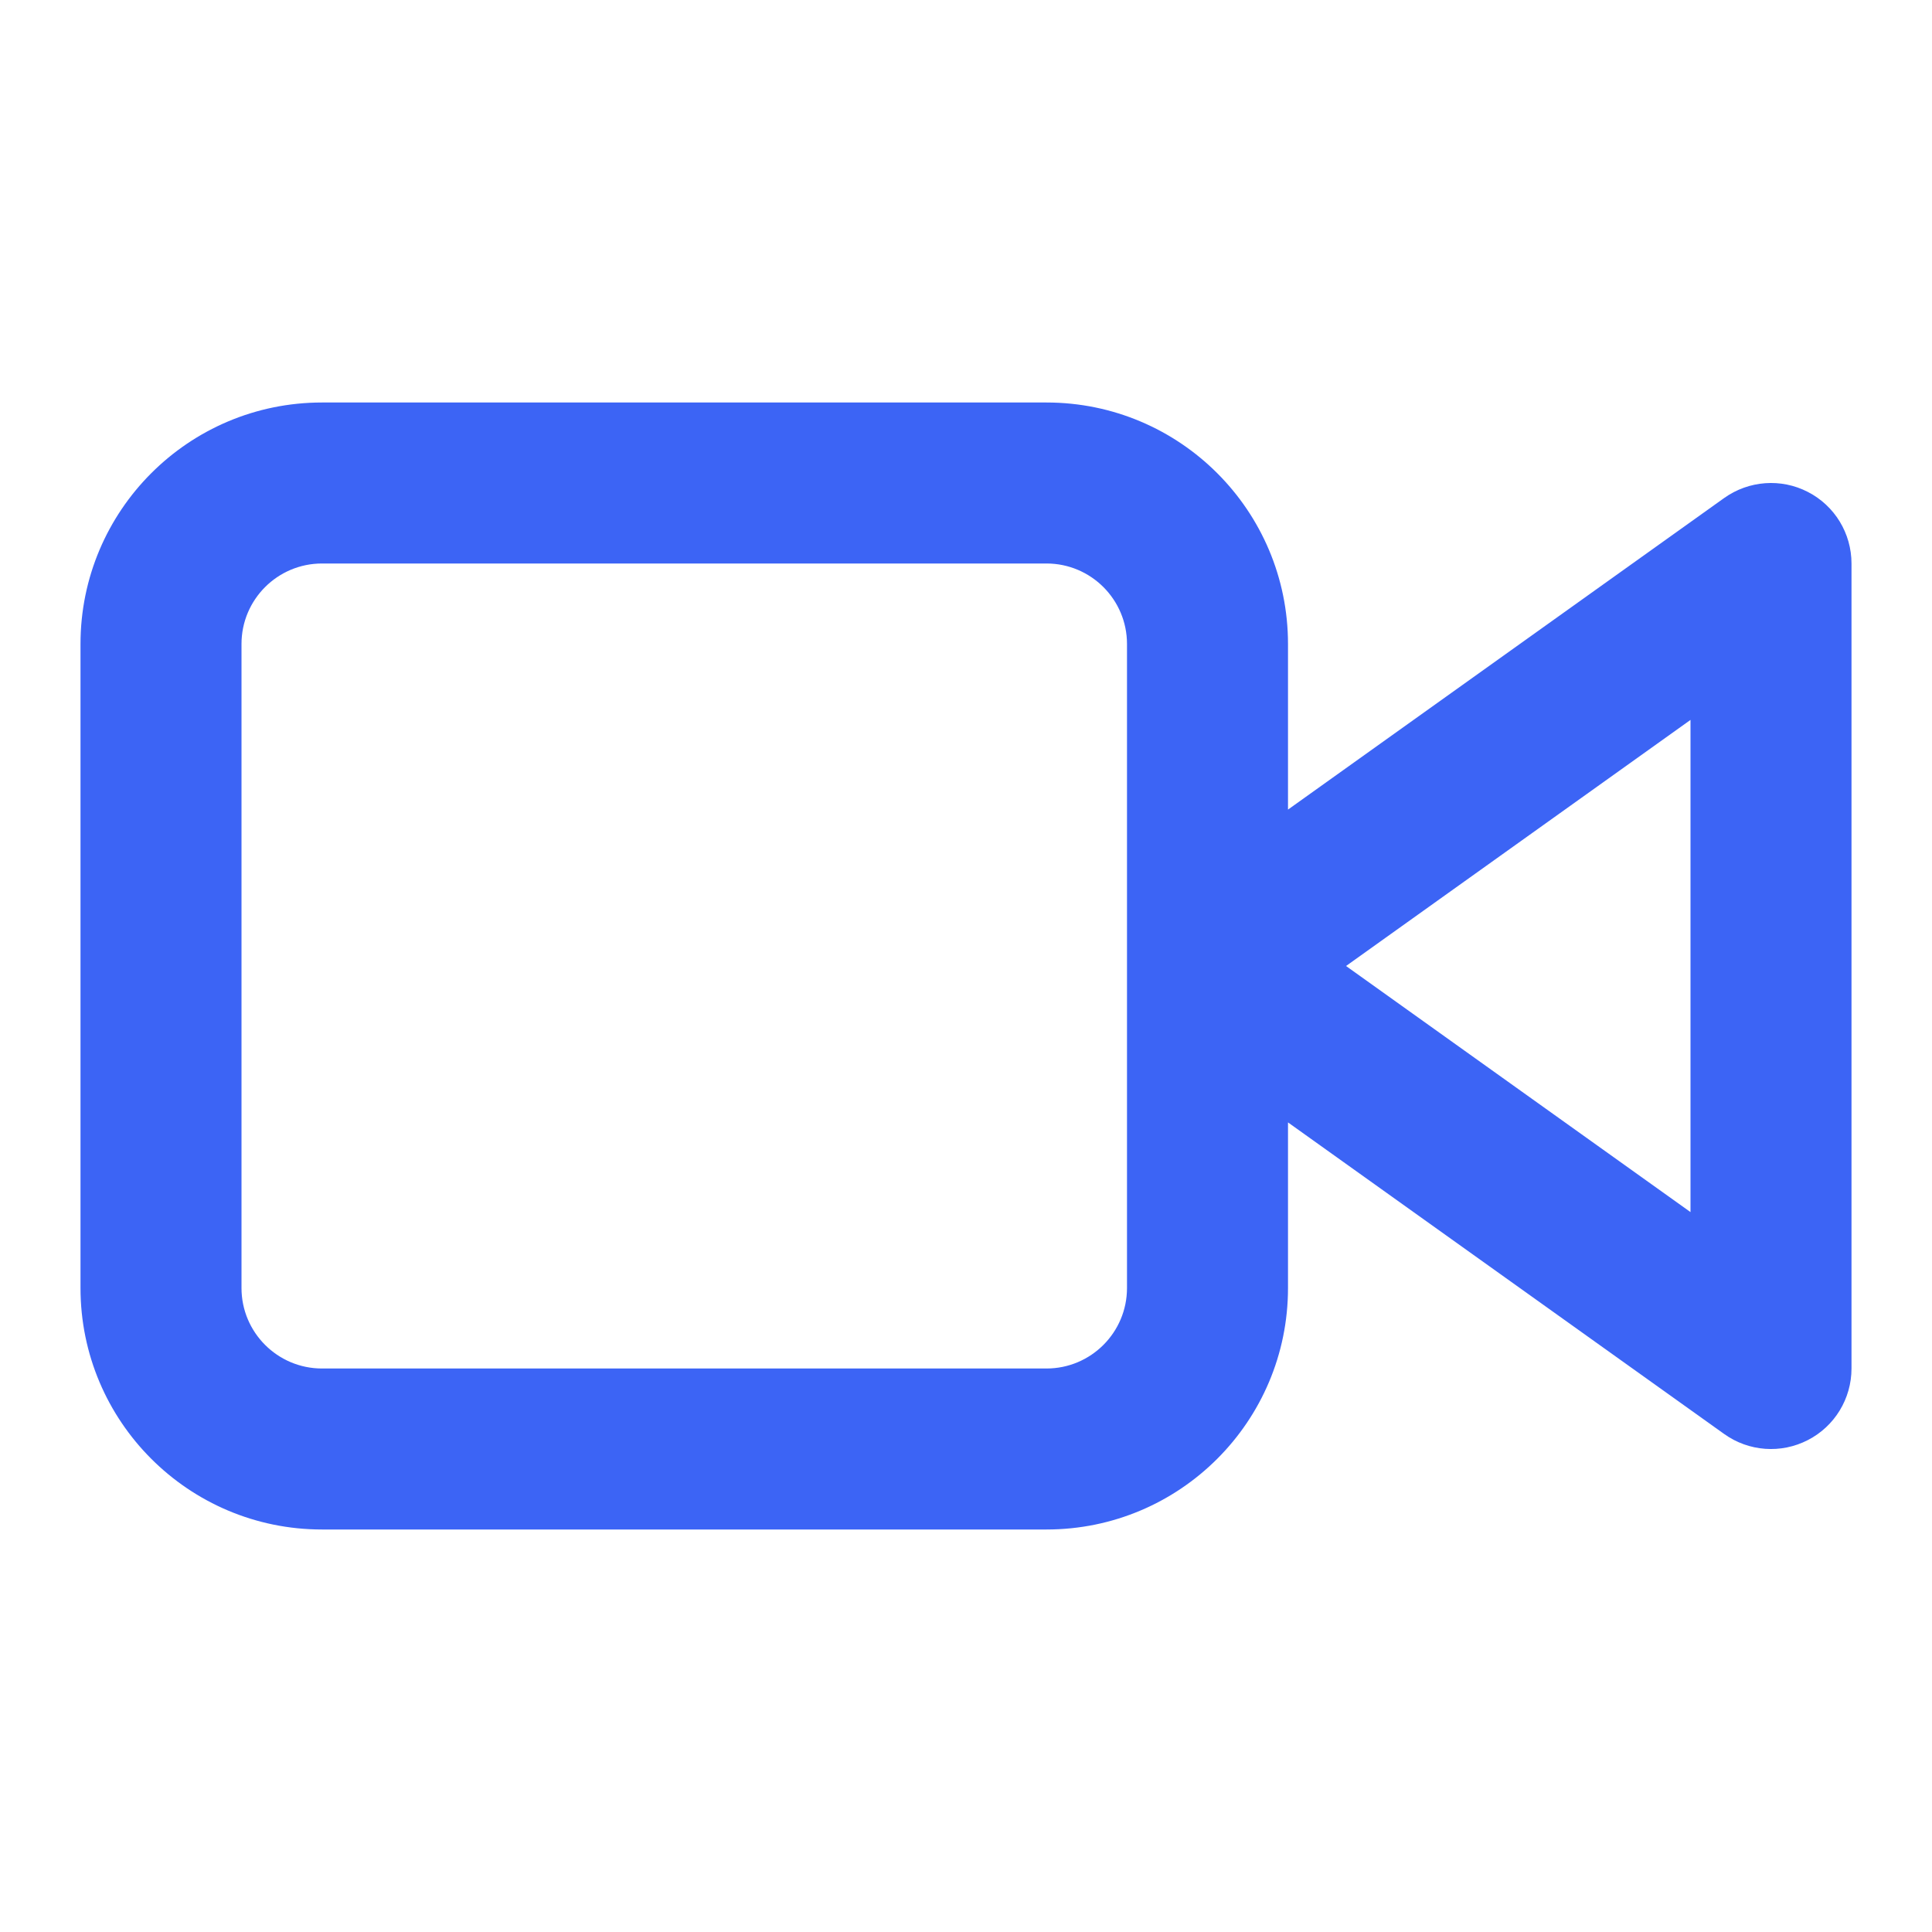
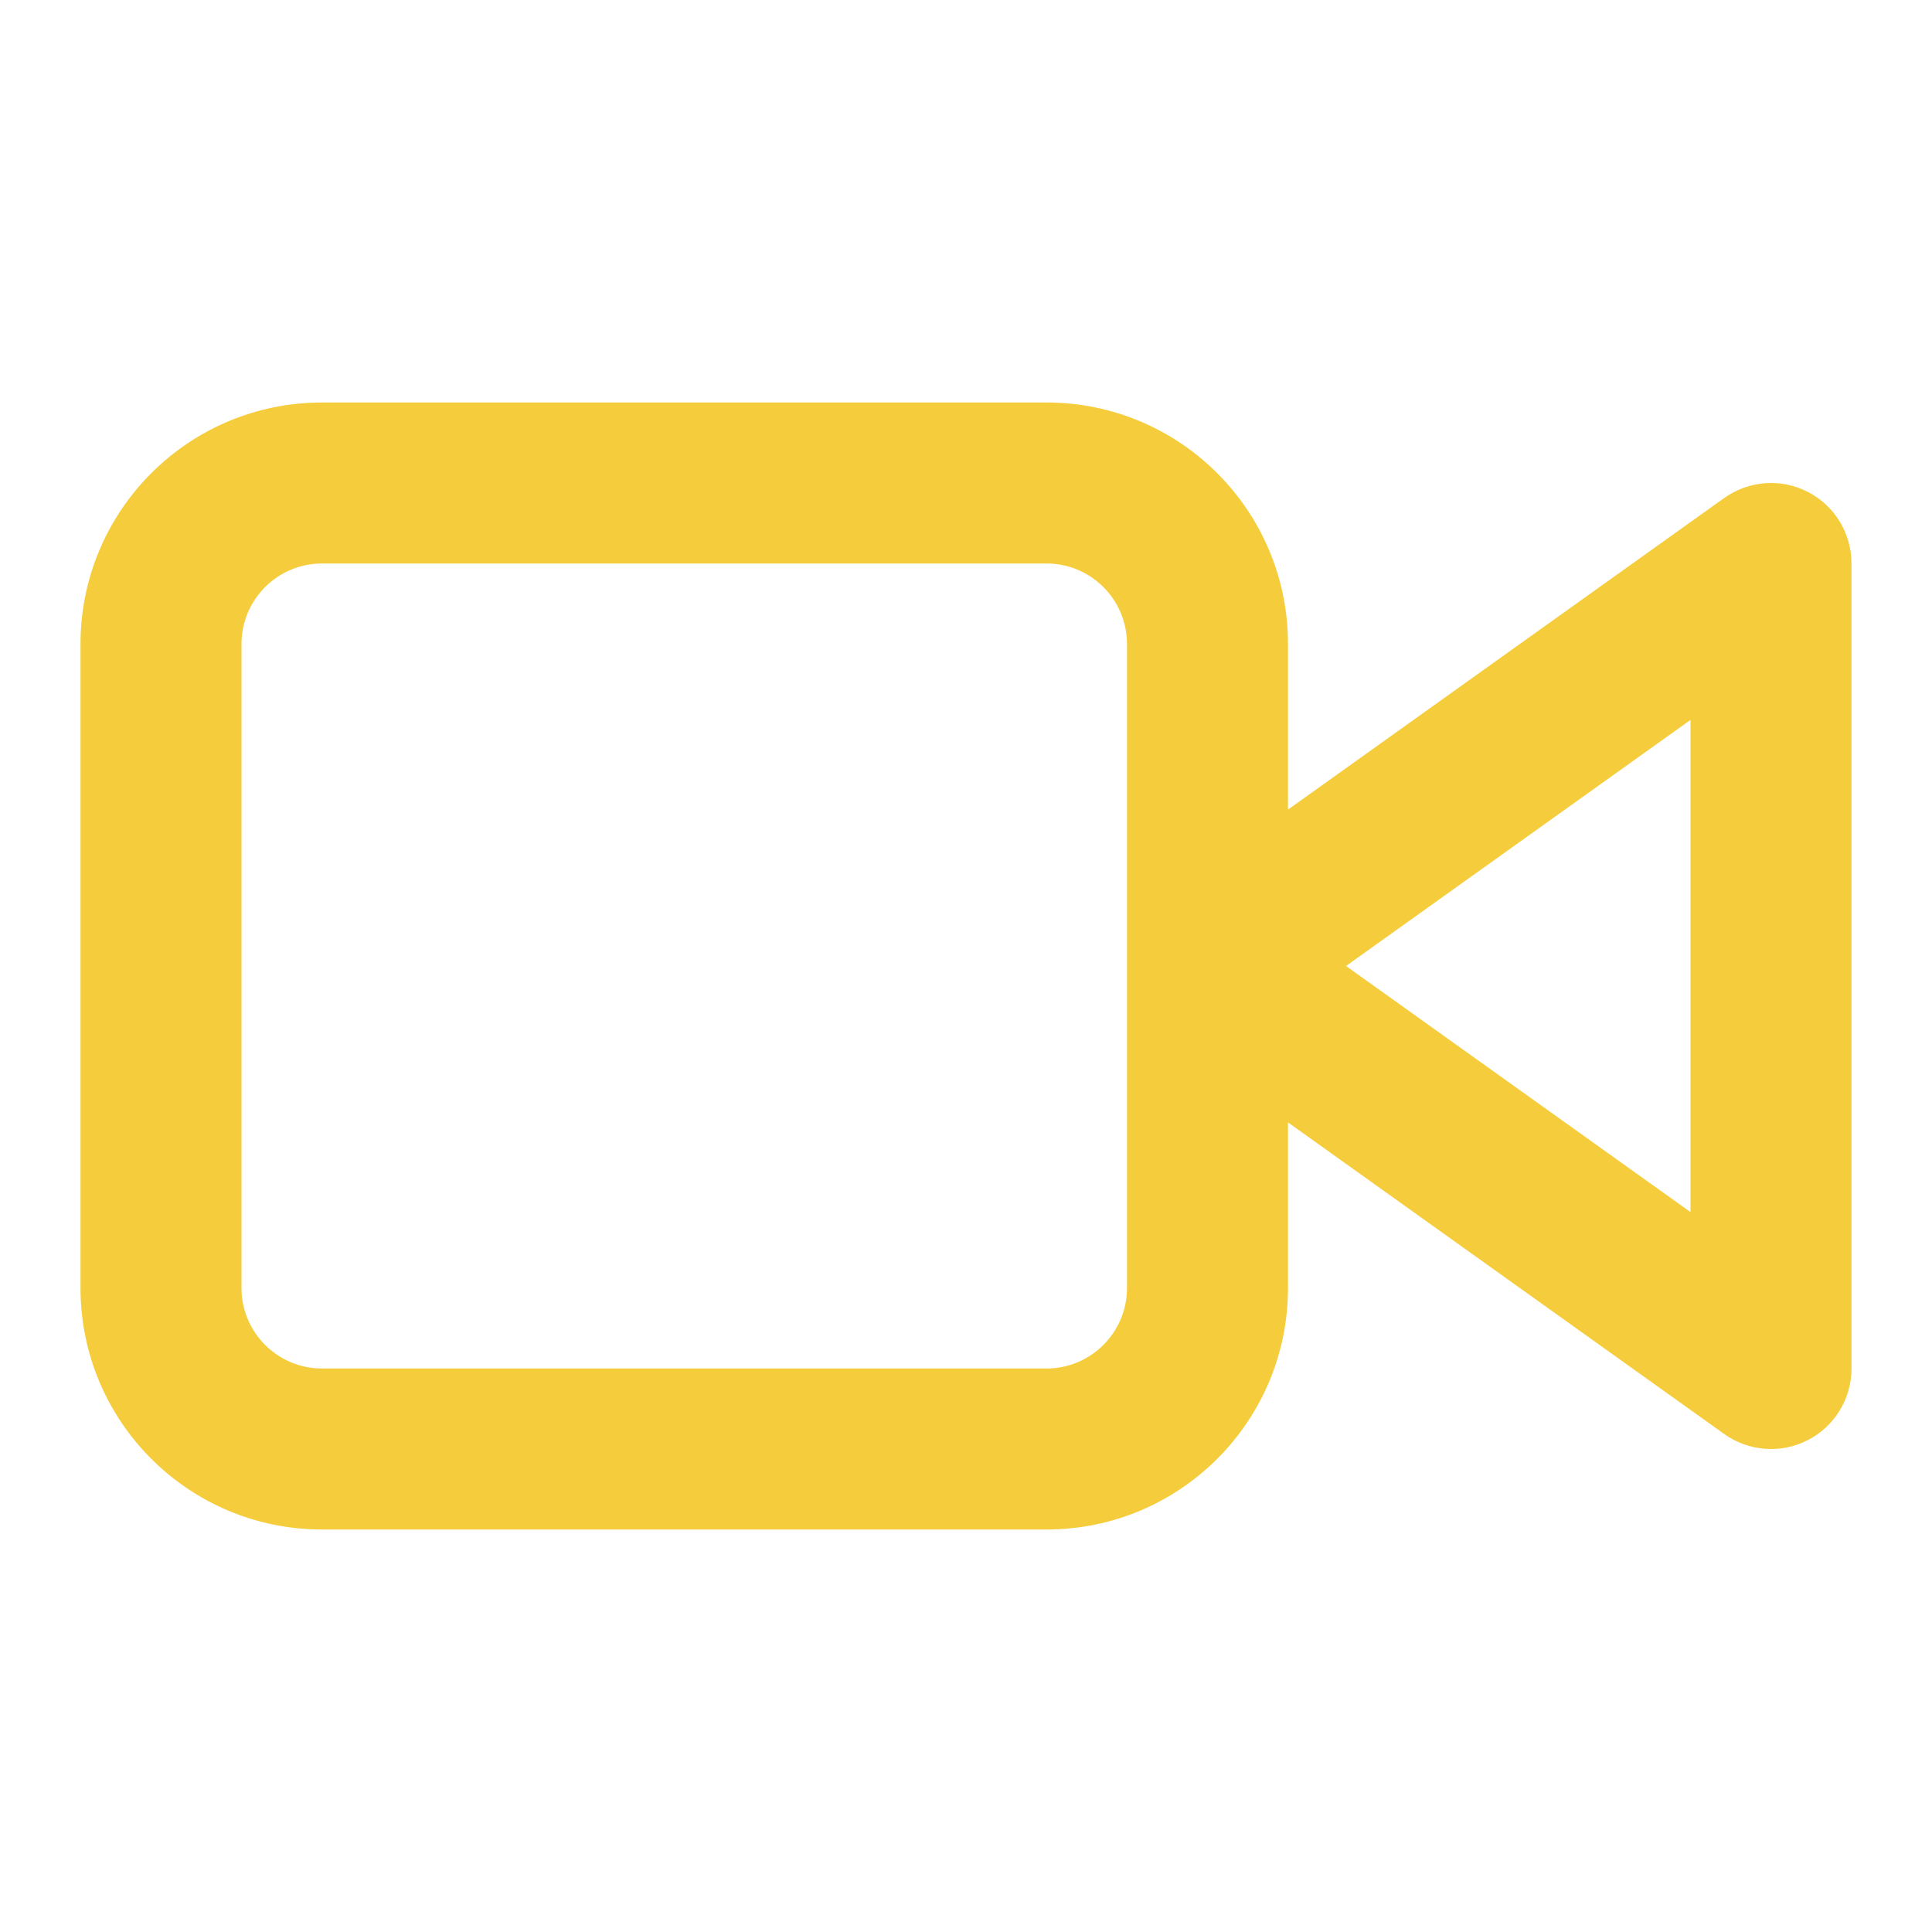
<svg xmlns="http://www.w3.org/2000/svg" width="800px" height="800px" viewBox="0 0 24 24" fill="none">
  <g id="SVGRepo_bgCarrier" stroke-width="0" />
  <g id="SVGRepo_tracerCarrier" stroke-linecap="round" stroke-linejoin="round" />
  <g id="SVGRepo_iconCarrier">
-     <path fill-rule="evenodd" clip-rule="evenodd" d="M16 8C16 6.343 14.657 5 13 5H4C2.343 5 1 6.343 1 8V16C1 17.657 2.343 19 4 19H13C14.657 19 16 17.657 16 16V13.943L21.419 17.814C21.724 18.032 22.125 18.061 22.458 17.889C22.791 17.718 23 17.375 23 17V7C23 6.625 22.791 6.282 22.458 6.111C22.125 5.939 21.724 5.969 21.419 6.186L16 10.057V8ZM16.721 12L21 8.943V15.057L16.721 12ZM13 7C13.552 7 14 7.448 14 8V12V16C14 16.552 13.552 17 13 17H4C3.448 17 3 16.552 3 16V8C3 7.448 3.448 7 4 7H13Z" fill="#3c64f5" />
+     <path fill-rule="evenodd" clip-rule="evenodd" d="M16 8C16 6.343 14.657 5 13 5H4C2.343 5 1 6.343 1 8V16C1 17.657 2.343 19 4 19H13C14.657 19 16 17.657 16 16V13.943L21.419 17.814C21.724 18.032 22.125 18.061 22.458 17.889C22.791 17.718 23 17.375 23 17V7C23 6.625 22.791 6.282 22.458 6.111C22.125 5.939 21.724 5.969 21.419 6.186L16 10.057V8ZM16.721 12L21 8.943V15.057L16.721 12ZM13 7C13.552 7 14 7.448 14 8V12V16C14 16.552 13.552 17 13 17H4C3.448 17 3 16.552 3 16V8C3 7.448 3.448 7 4 7H13Z" fill="#f5cd3c" />
  </g>
</svg>
